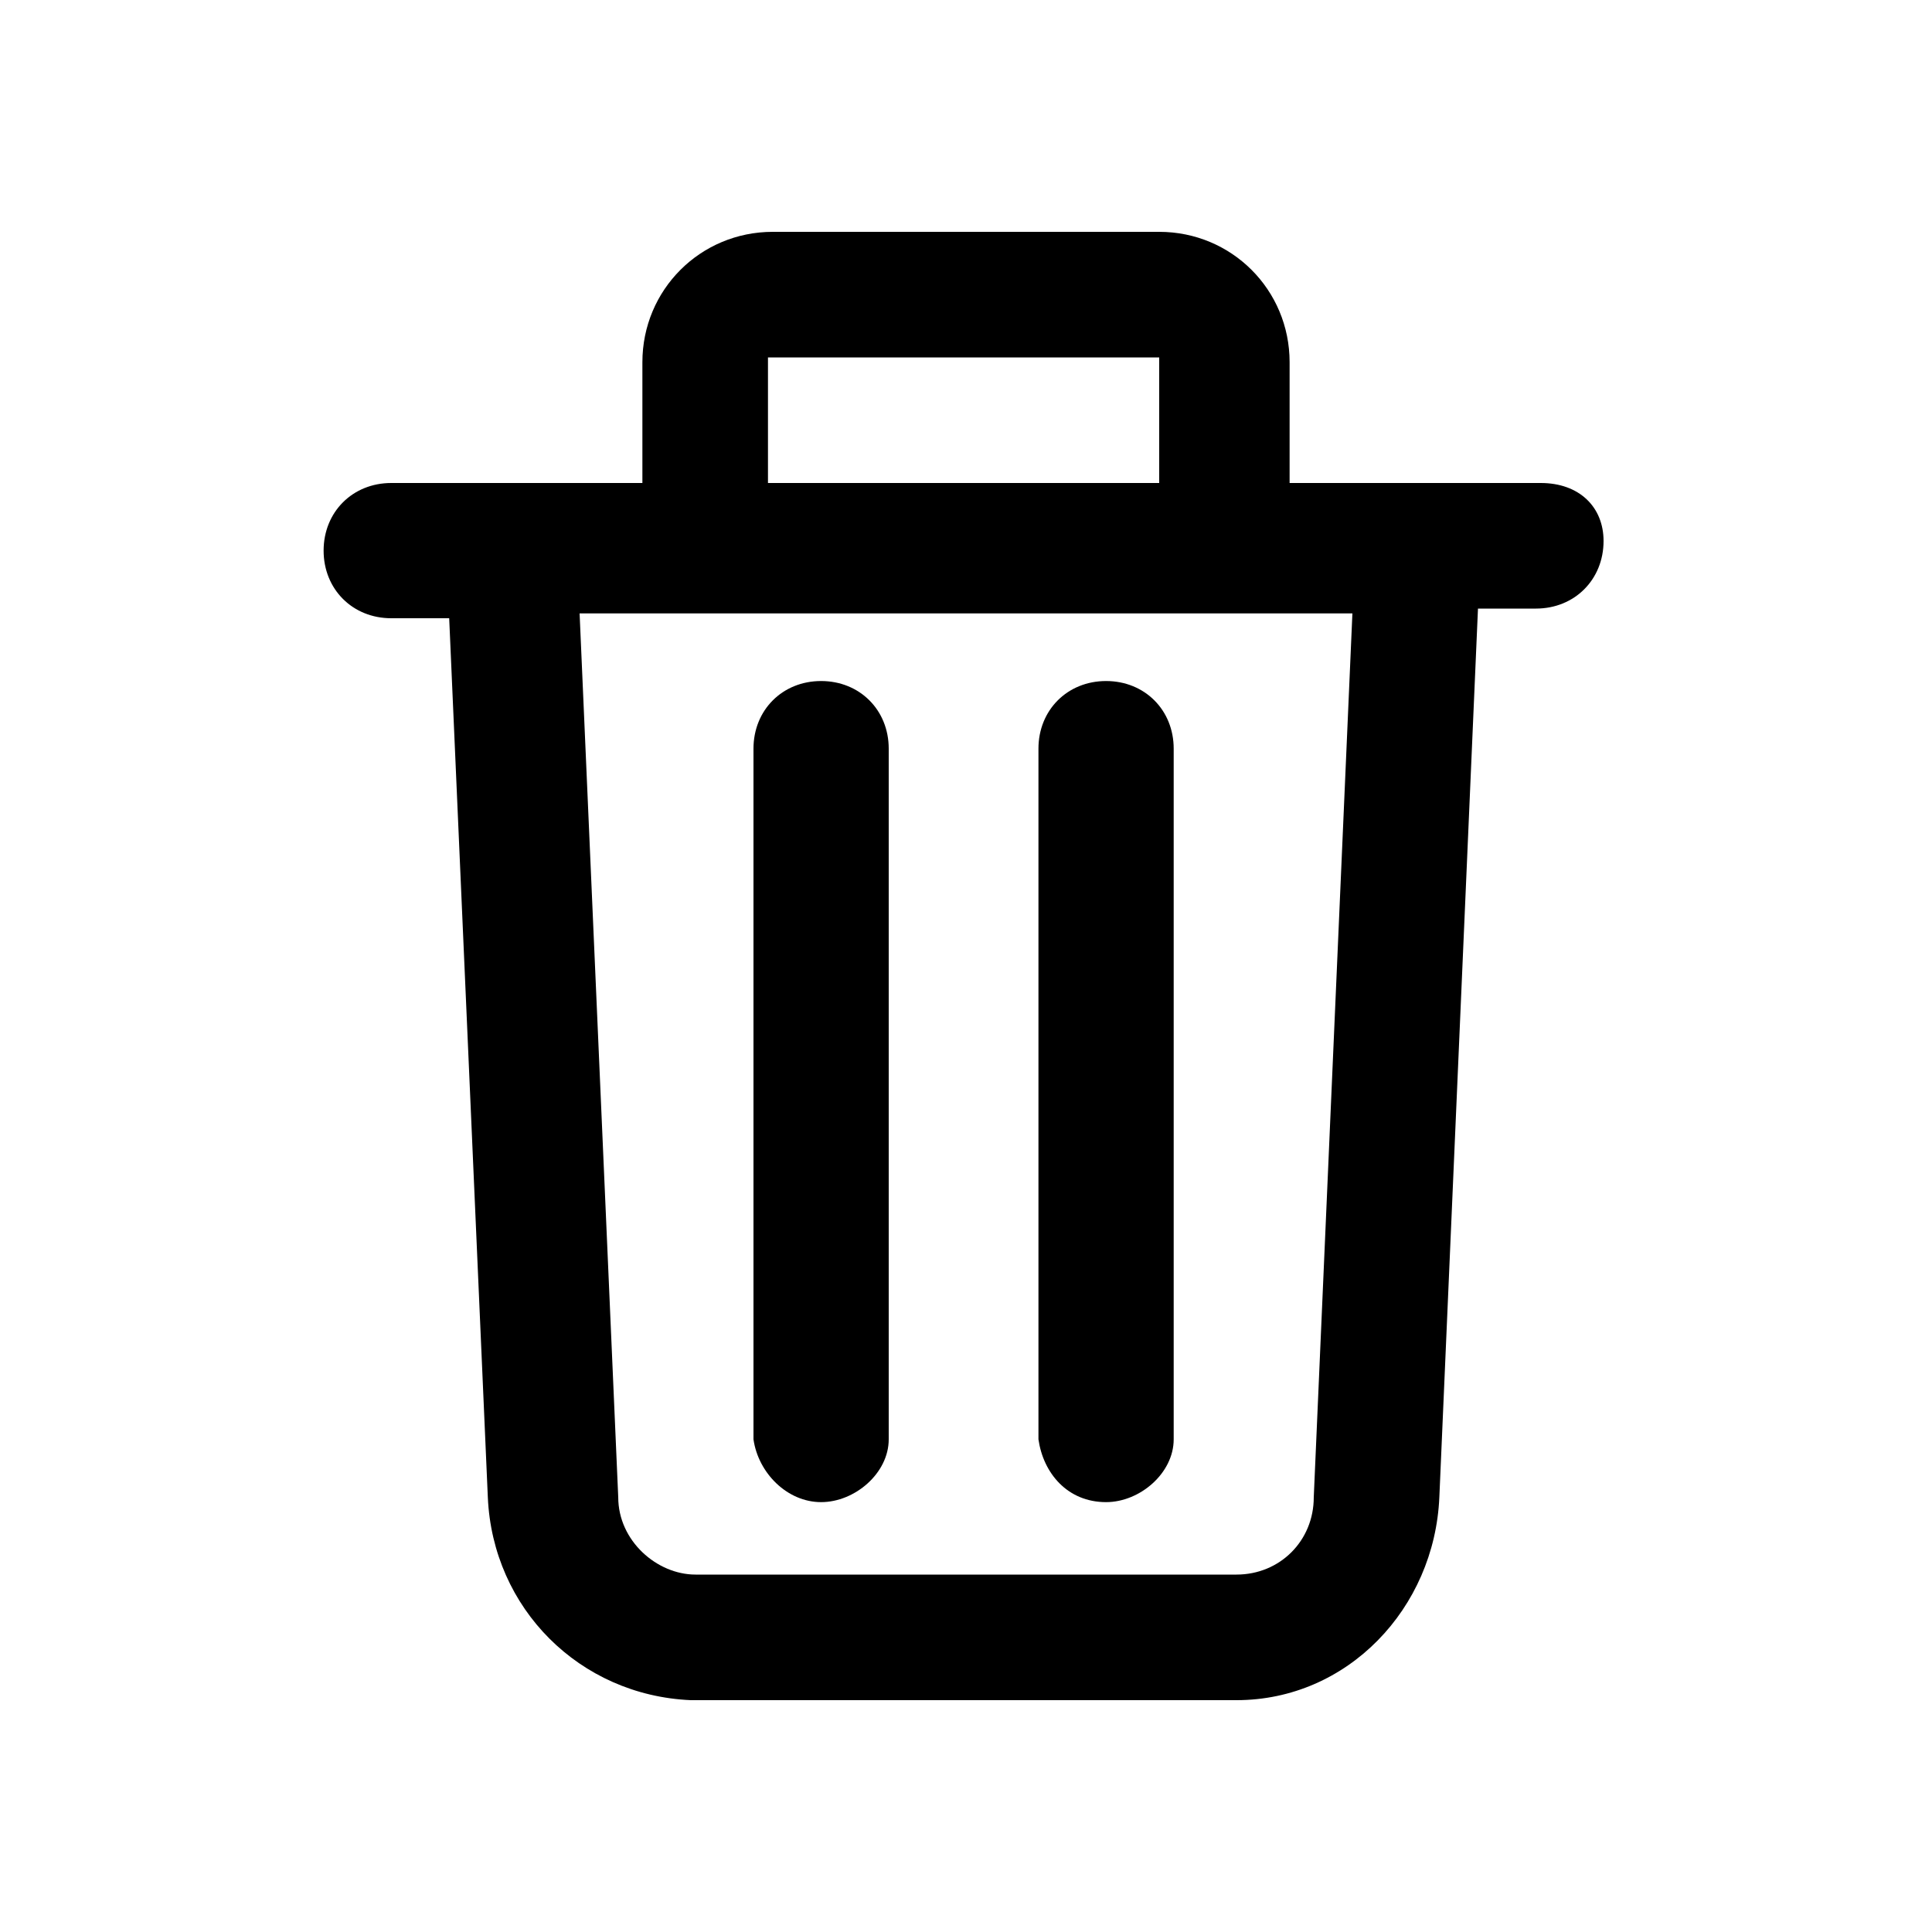
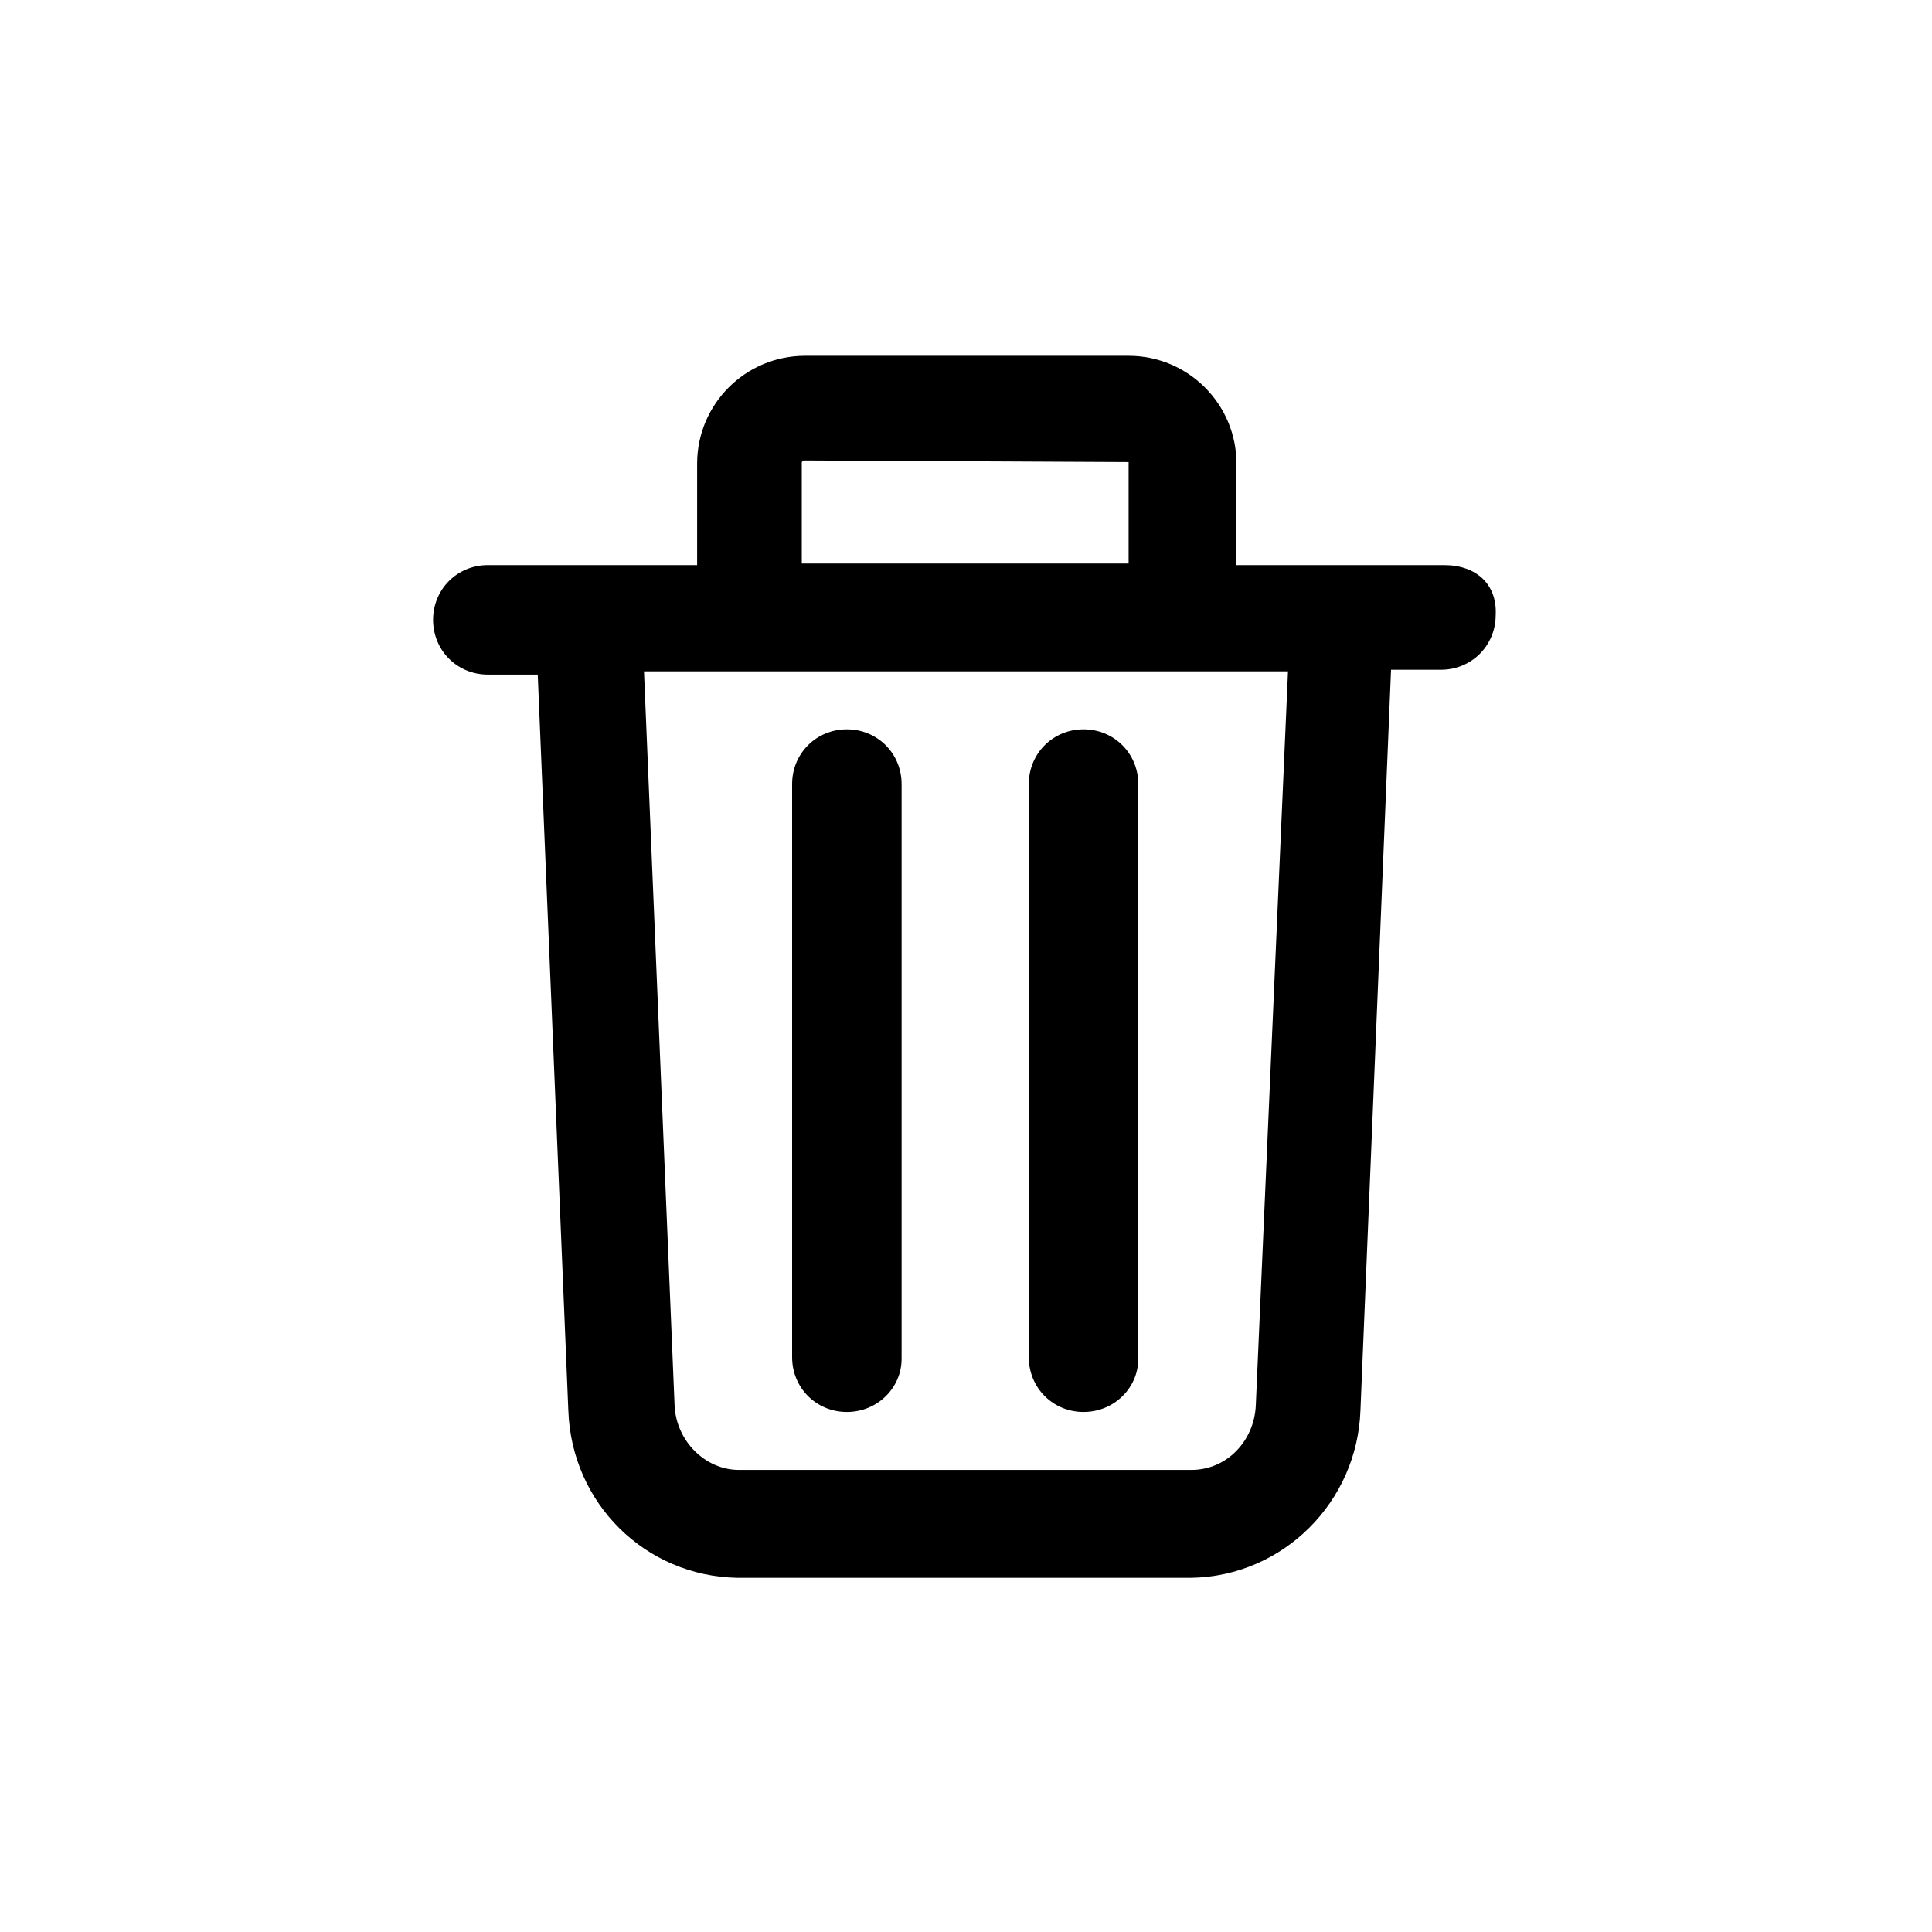
- <svg xmlns="http://www.w3.org/2000/svg" version="1.1" x="0px" y="0px" viewBox="0 0 40 40" style="enable-background:new 0 0 40 40;" xml:space="preserve">
-   <g id="BG">
- </g>
-   <g id="edit-delete">
-     <g>
-       <path d="M31.9,10h-5.2V7.5c0-1.5-1.2-2.7-2.7-2.7H16c-1.5,0-2.7,1.2-2.7,2.7V10H8.1c-0.8,0-1.4,0.6-1.4,1.4s0.6,1.4,1.4,1.4h1.2    L10.1,31c0.1,2.3,1.9,4.1,4.2,4.2h11.3c2.3,0,4.1-1.9,4.2-4.2l0.8-18.4h1.2c0.8,0,1.4-0.6,1.4-1.4C33.2,10.5,32.7,10,31.9,10z     M15.9,10V7.4l0,0l8.1,0V10H15.9z M28,12.7l-0.8,18.3c0,0.9-0.7,1.6-1.6,1.6H14.4c-0.8,0-1.6-0.7-1.6-1.6L12,12.7H28z" />
-       <path d="M17,31.1c0.7,0,1.4-0.6,1.4-1.3V15.5c0-0.8-0.6-1.4-1.4-1.4s-1.4,0.6-1.4,1.4v14.3C15.7,30.5,16.3,31.1,17,31.1z" />
-       <path d="M22.9,31.1c0.7,0,1.4-0.6,1.4-1.3V15.5c0-0.8-0.6-1.4-1.4-1.4s-1.4,0.6-1.4,1.4v14.3C21.6,30.5,22.1,31.1,22.9,31.1z" />
-     </g>
+ <svg xmlns="http://www.w3.org/2000/svg" version="1.1" id="edit-delete" x="0px" y="0px" viewBox="0 0 120 120" style="enable-background:new 0 0 120 120;" xml:space="preserve">
+   <style type="text/css">
+ 	.st0{fill:none;}
+ </style>
+   <rect id="BG" y="0" class="st0" width="120" height="120" />
+   <g>
+     <path d="M89.7,35.1H76.8v-6.3c0-3.7-3-6.7-6.7-6.7H50c-3.7,0-6.7,3-6.7,6.7v6.3h-13c-1.9,0-3.4,1.5-3.4,3.4c0,1.9,1.5,3.4,3.4,3.4   h3.1l1.9,45.7c0.2,5.8,4.8,10.3,10.5,10.4h28.2c5.7-0.1,10.3-4.7,10.5-10.4l1.9-46h3.1c1.9,0,3.4-1.5,3.4-3.4   C93,36.3,91.7,35.1,89.7,35.1L89.7,35.1z M49.8,35v-6.3l0.1-0.1l20.2,0.1V35H49.8z M80,41.7L78,87.3c-0.1,2.2-1.8,4-4,4H45.9   c-2.1,0-3.9-1.8-4-4L40,41.7H80L80,41.7z" />
+     <path d="M52.6,87.7c1.9,0,3.4-1.5,3.4-3.3V48.7c0-1.9-1.5-3.4-3.4-3.4c-1.9,0-3.4,1.5-3.4,3.4v35.6C49.2,86.2,50.7,87.7,52.6,87.7z   " />
+     <path d="M67.3,87.7c1.9,0,3.4-1.5,3.4-3.3V48.7c0-1.9-1.5-3.4-3.4-3.4c-1.9,0-3.4,1.5-3.4,3.4v35.6C63.9,86.2,65.4,87.7,67.3,87.7z   " />
  </g>
</svg>
